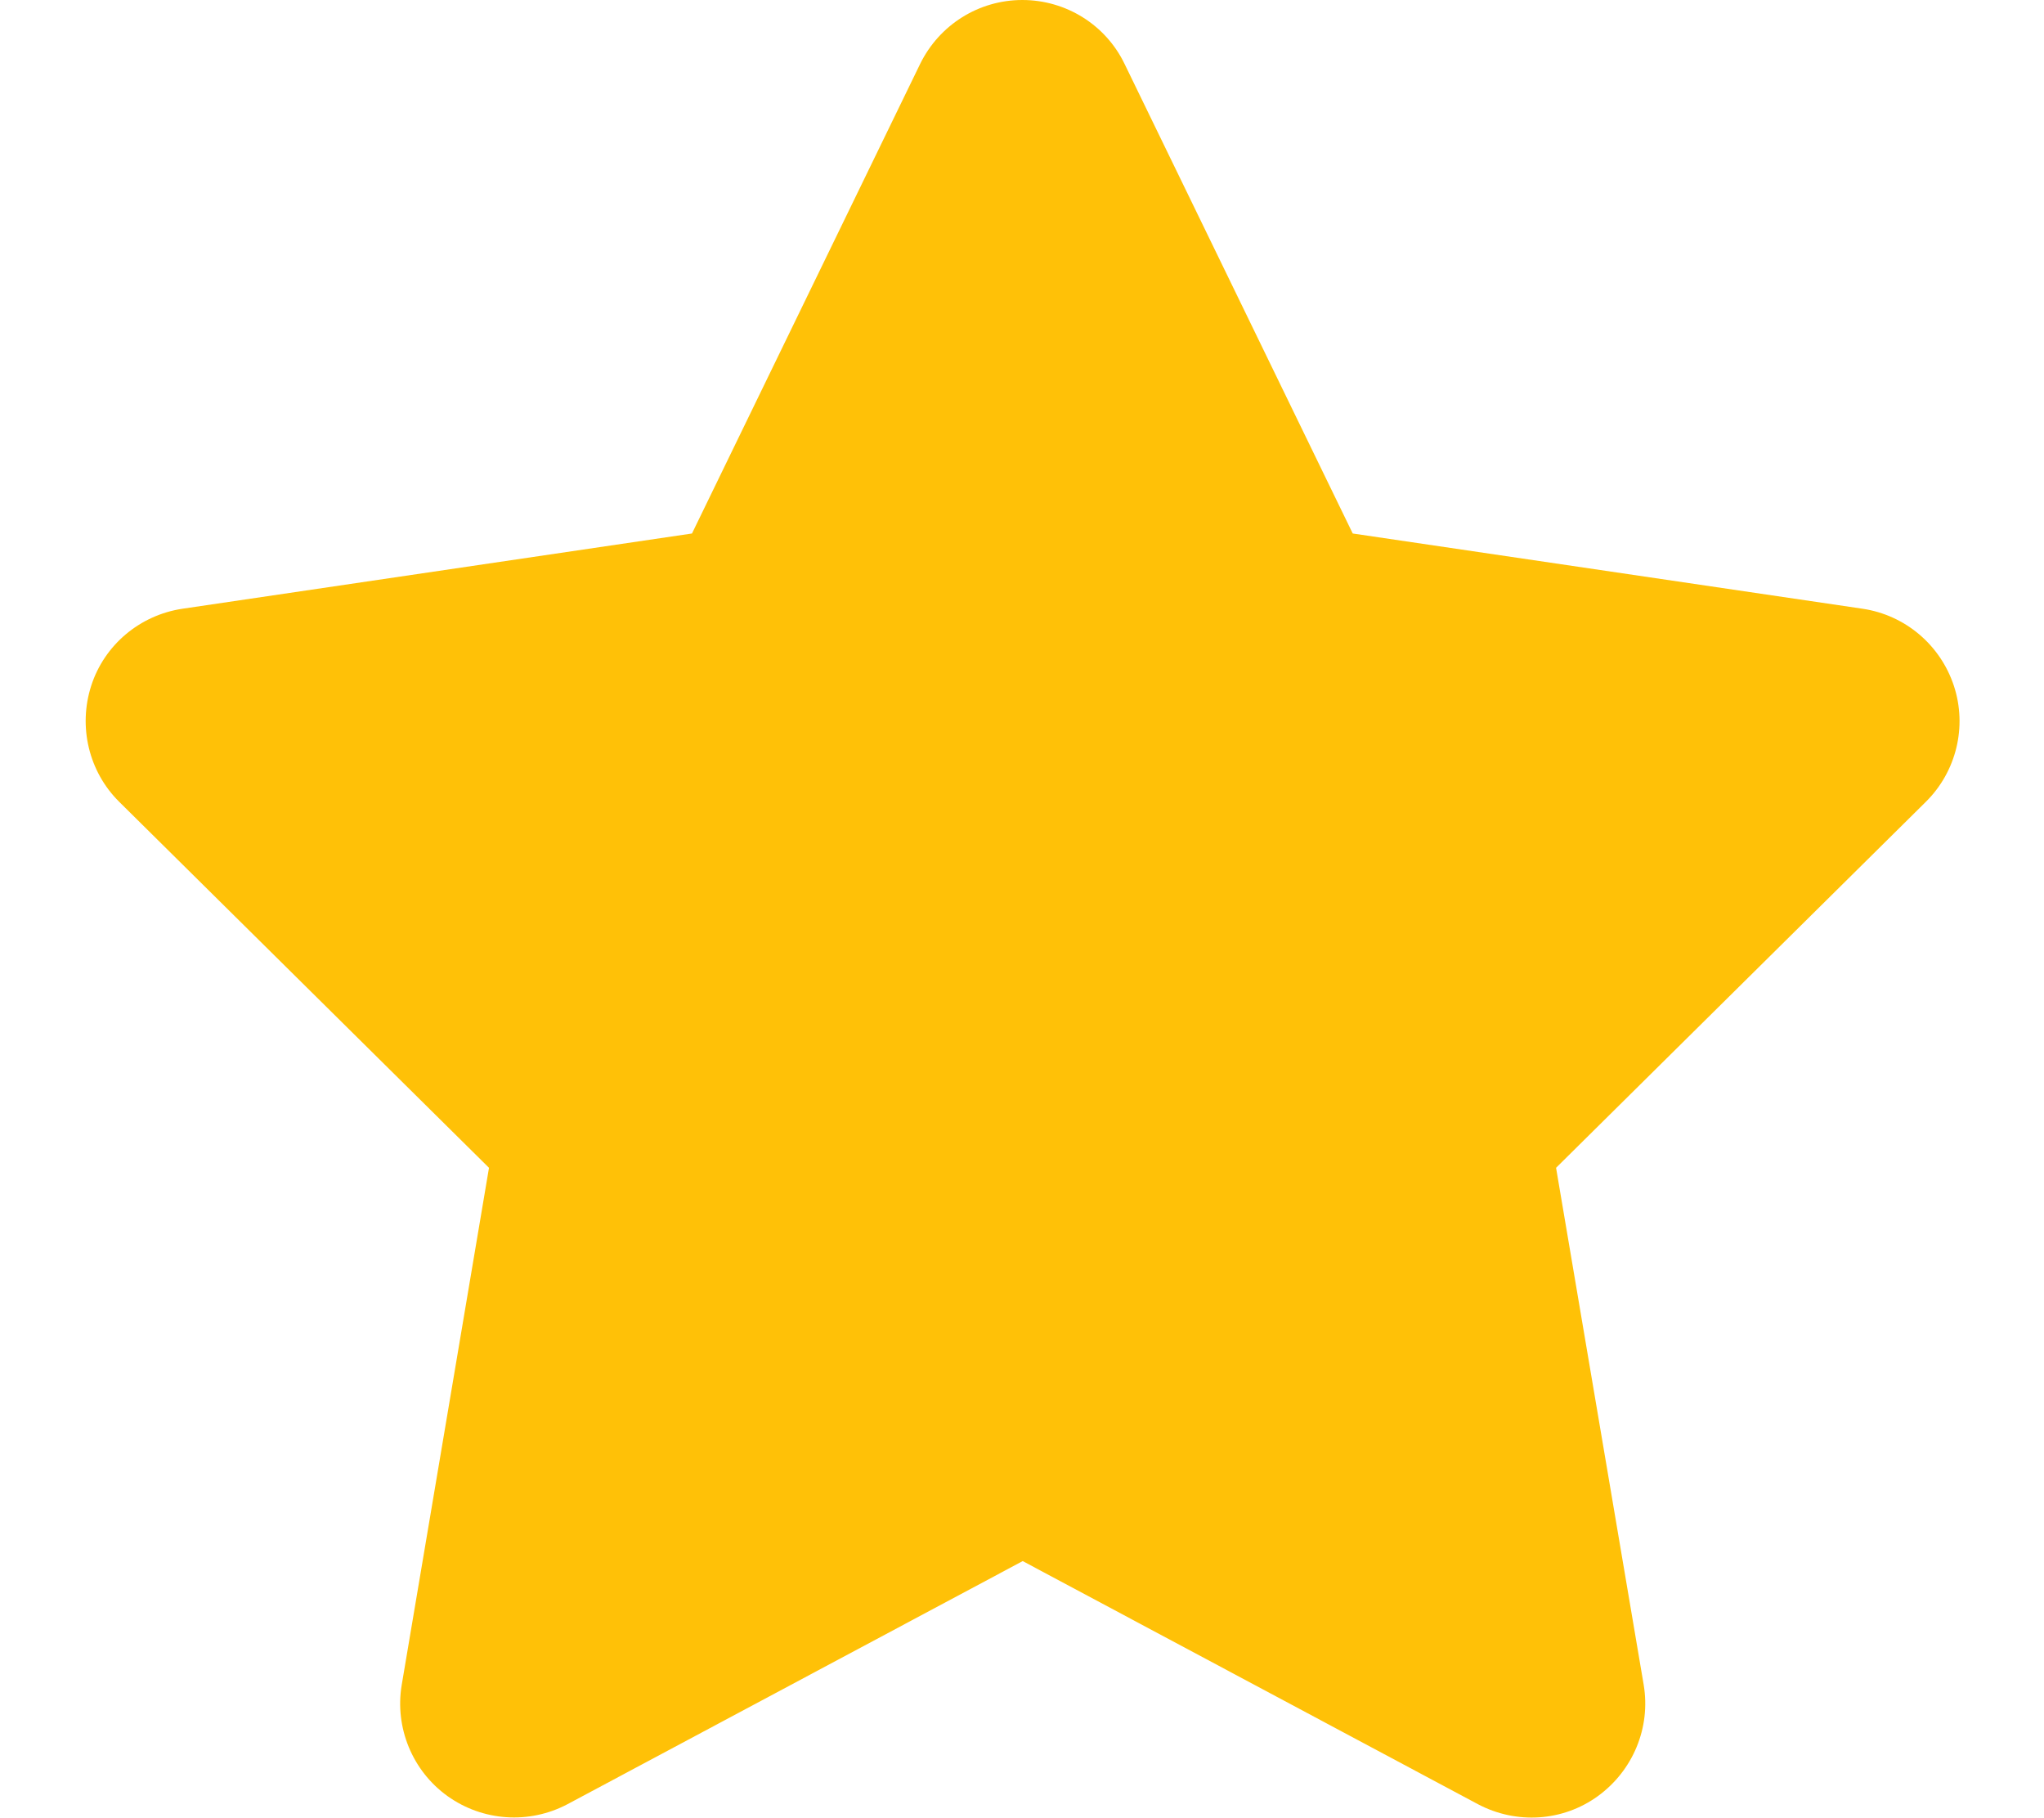
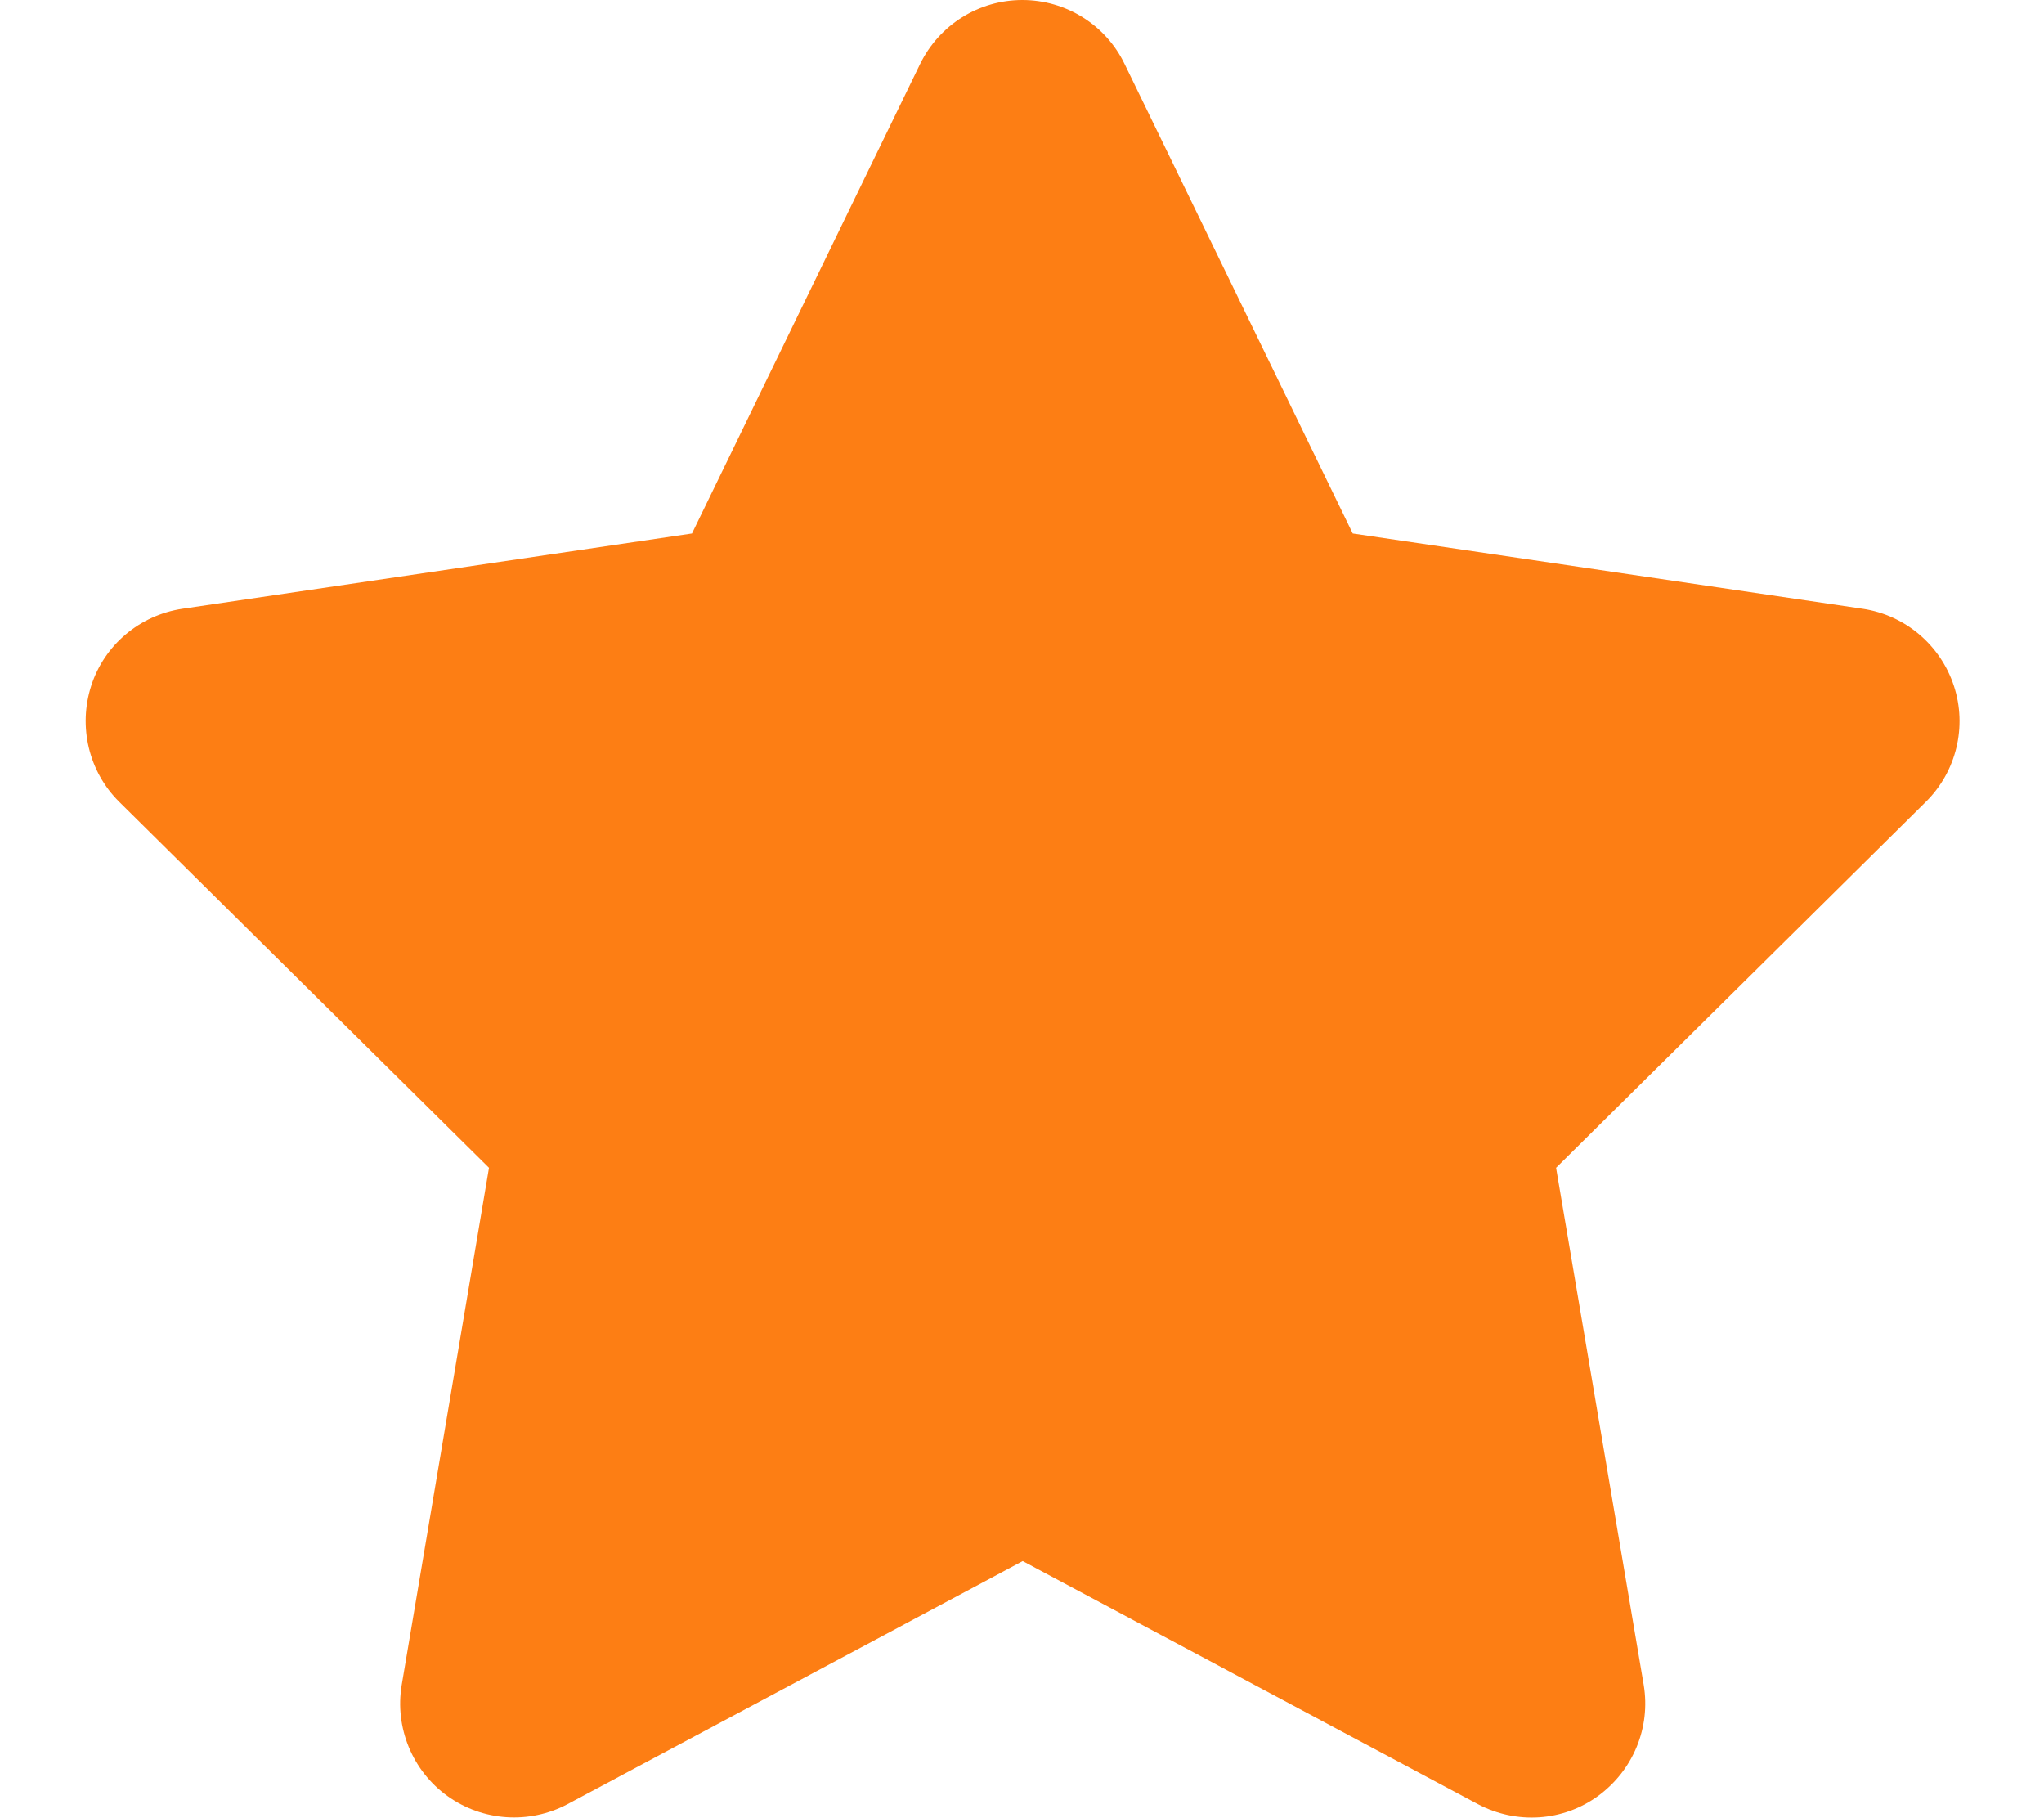
- <svg xmlns="http://www.w3.org/2000/svg" fill="#ffc107" viewBox="0 0 576 512">
+ <svg xmlns="http://www.w3.org/2000/svg" fill="#fd7e14" viewBox="0 0 576 512">
  <path d="M316.9 18C311.6 7 300.4 0 288.1 0s-23.4 7-28.8 18L195 150.3 51.4 171.5c-12 1.8-22 10.2-25.7 21.7s-.7 24.2 7.9 32.7L137.8 329 113.2 474.7c-2 12 3 24.2 12.9 31.3s23 8 33.8 2.3l128.3-68.5 128.3 68.5c10.8 5.7 23.9 4.9 33.8-2.3s14.9-19.3 12.9-31.3L438.5 329 542.7 225.9c8.6-8.5 11.7-21.2 7.9-32.7s-13.7-19.9-25.7-21.7L381.2 150.3 316.9 18z" />
</svg>
